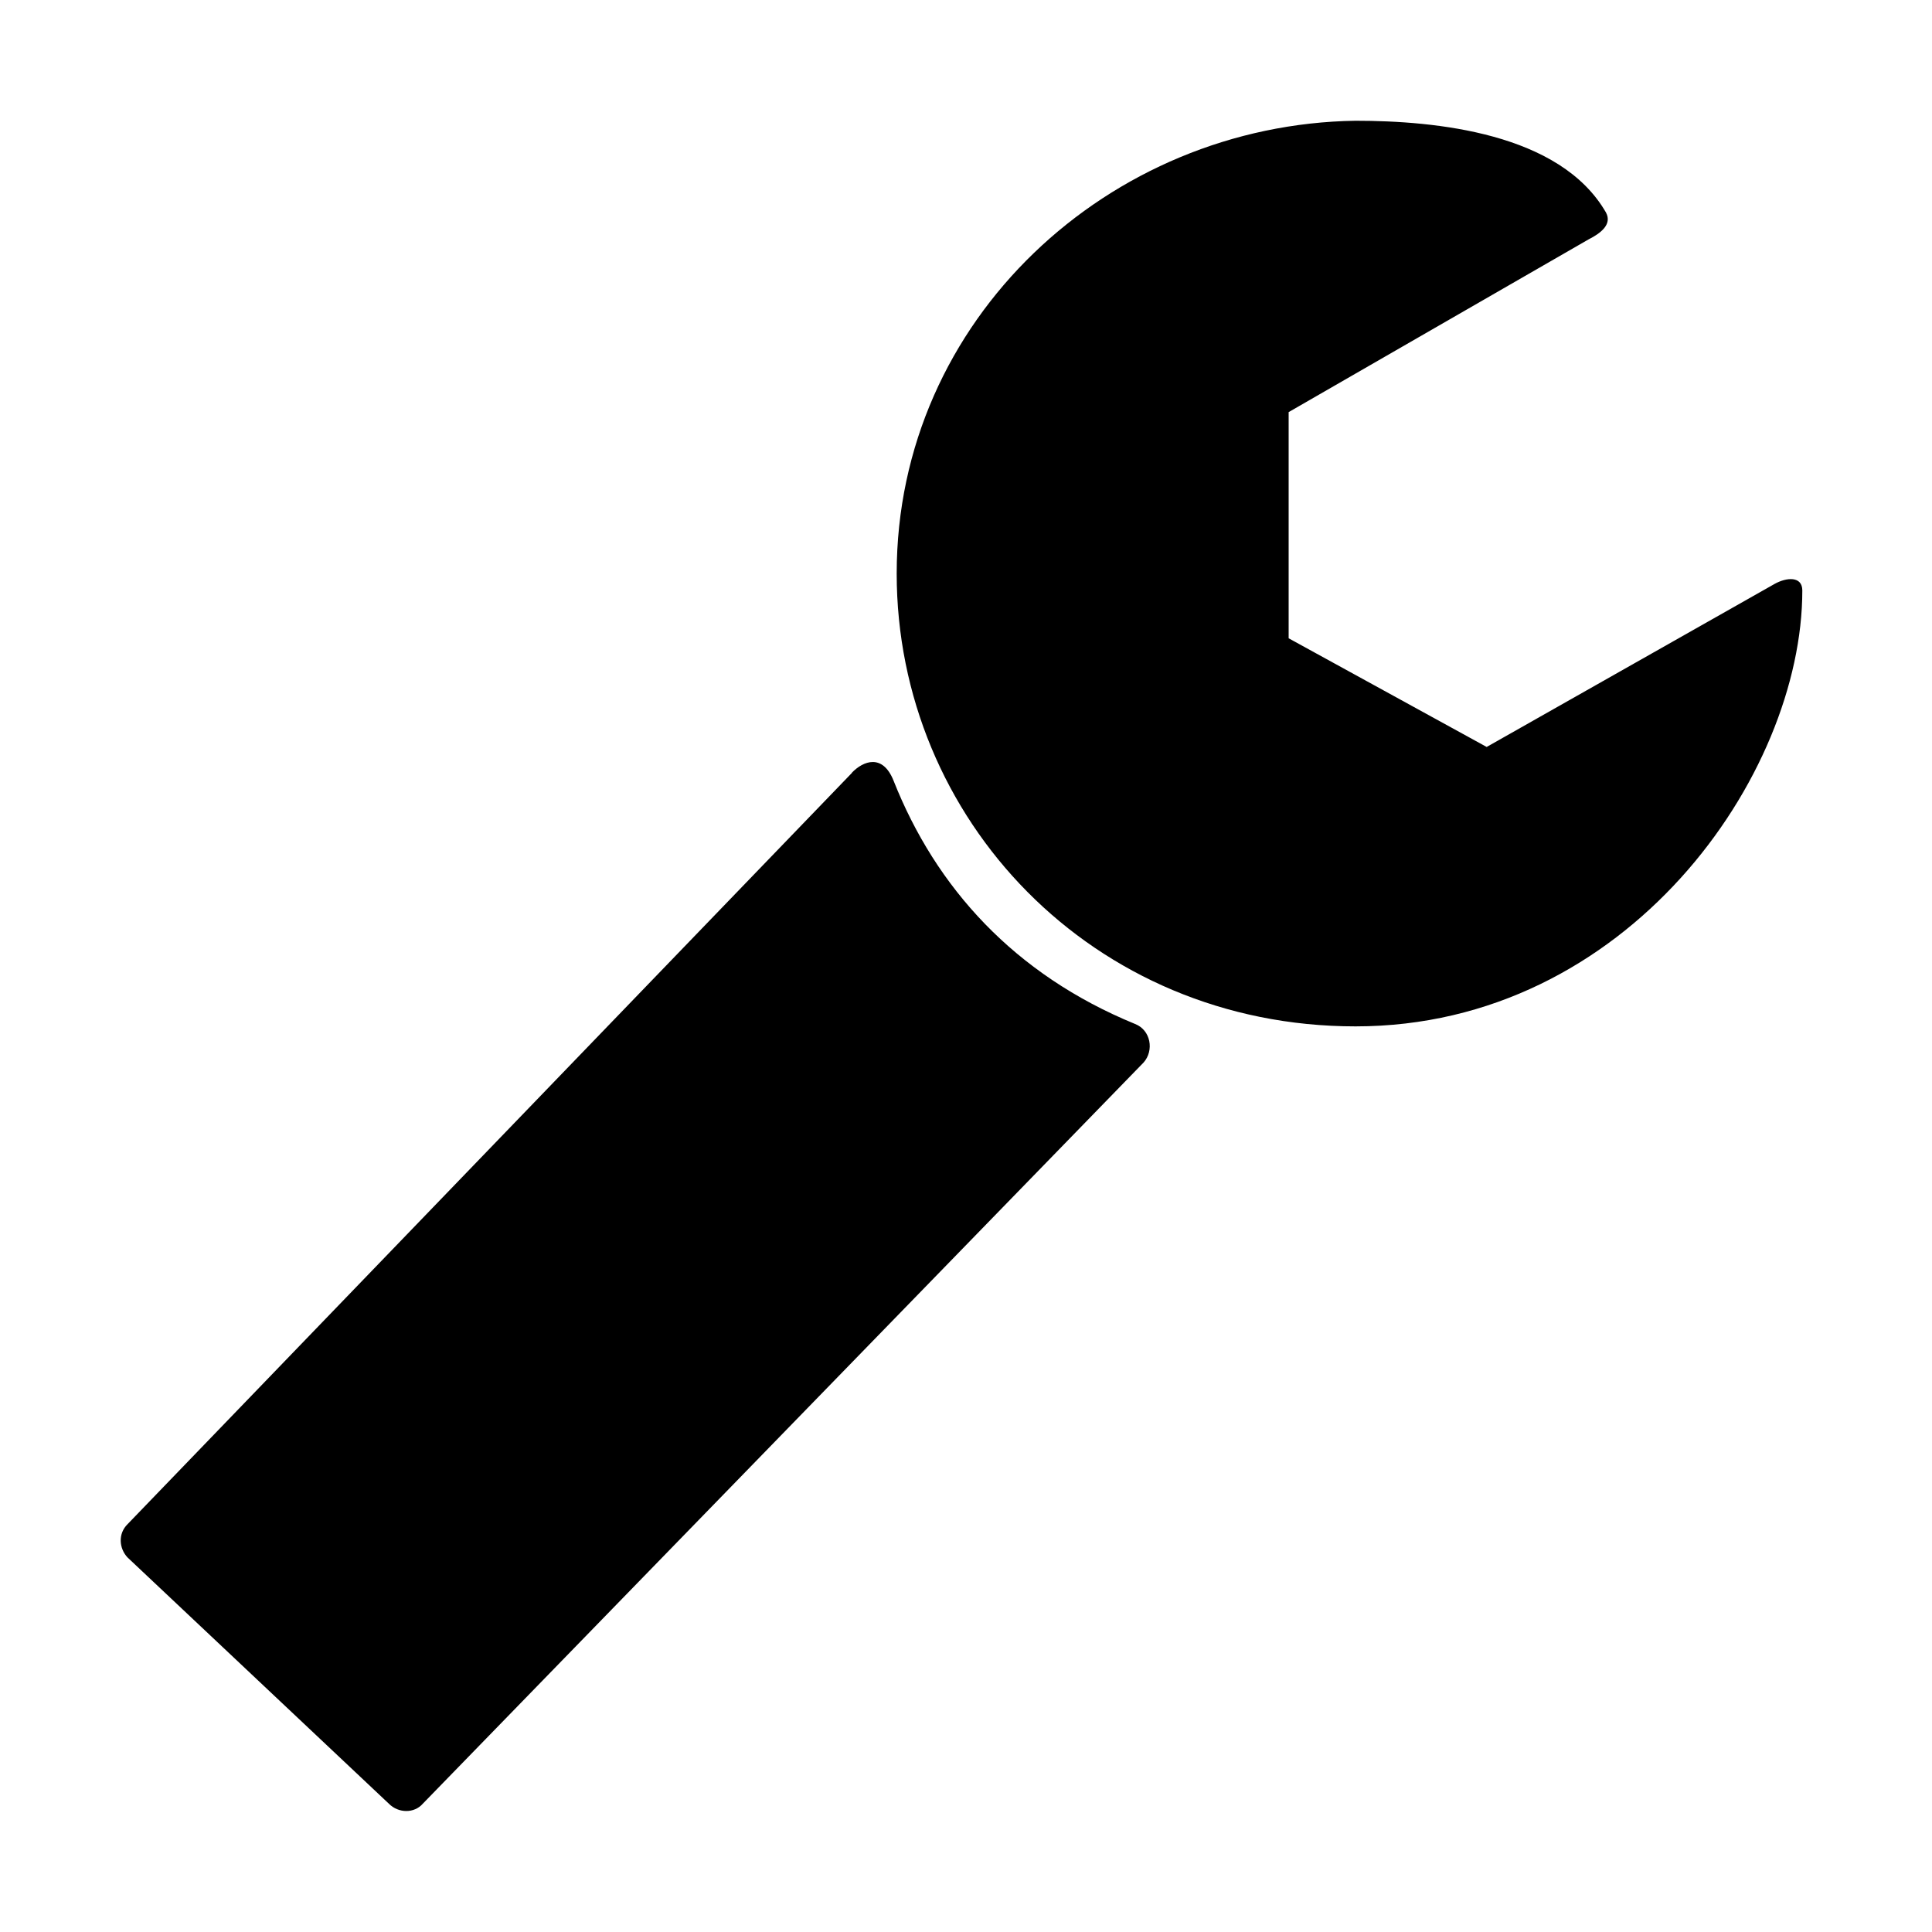
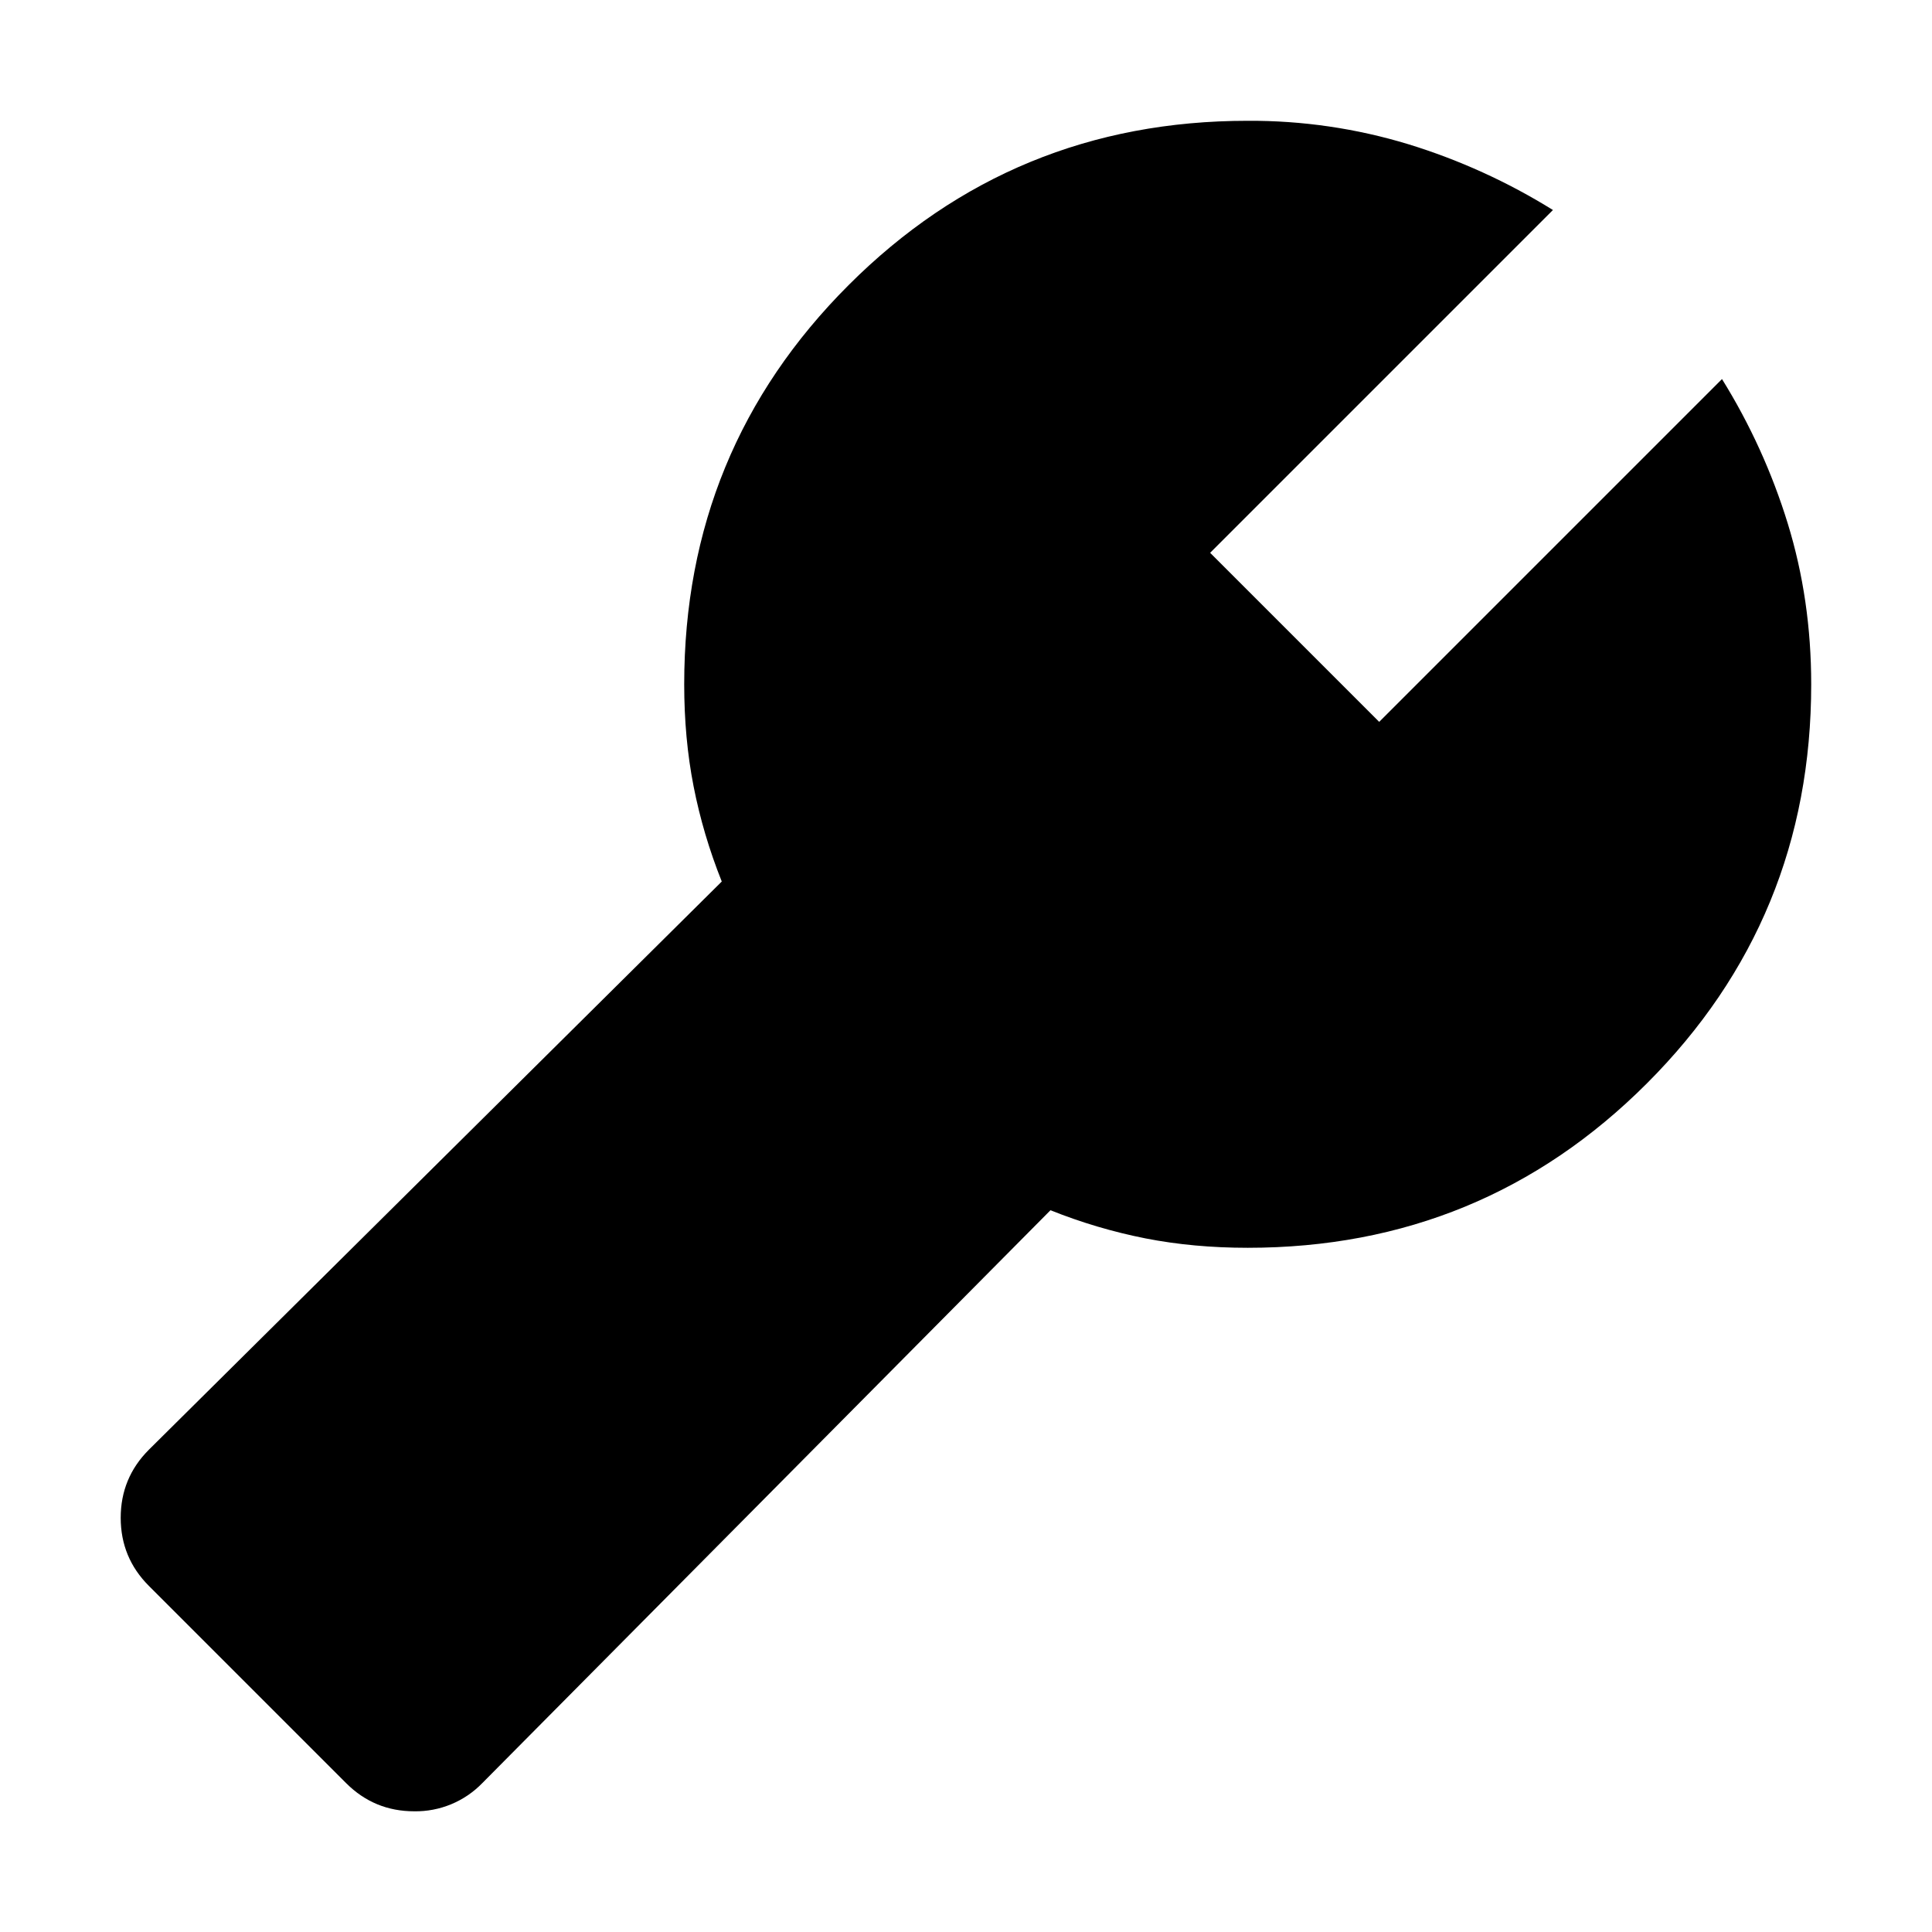
- <svg xmlns="http://www.w3.org/2000/svg" width="16" height="16" version="1.1" viewBox="0 0 16 16">
-   <path d="m11.226 1c-2.036 0.03-3.8 1.64-3.8 3.75 0 2.03 1.62 3.75 3.8 3.75 2.25 0 3.7-2.076 3.7-3.61 0-0.12-0.13-0.11-0.23-0.054l-2.384 1.35-1.64-0.9v-1.873l2.483-1.43c0.097-0.049 0.199-0.123 0.145-0.223-0.38-0.66-1.41-0.76-2.074-0.76zm-4.17 5.4-6 6.223c-0.08 0.079-0.07 0.2 0 0.275l2.165 2.04c0.08 0.08 0.21 0.08 0.28 0l5.969-6.138c0.09-0.1 0.06-0.27-0.07-0.32-1-0.41-1.65-1.13-2-2.015-0.09-0.225-0.25-0.165-0.346-0.065z" />
+ <svg xmlns="http://www.w3.org/2000/svg" viewBox="0 0 16 16" height="16" width="16" xml:space="preserve" style="fill-rule:evenodd;clip-rule:evenodd;stroke-linejoin:round;stroke-miterlimit:2">
+   <path d="m17.15 20.7-6.05-6.1a5.677 5.677 0 0 1-1.012.3c-.342.067-.705.1-1.088.1-1.667 0-3.083-.583-4.25-1.75C3.583 12.083 3 10.667 3 9c0-.6.083-1.171.25-1.713a6.58 6.58 0 0 1 .7-1.537L7.6 9.4l1.8-1.8-3.65-3.65a6.57 6.57 0 0 1 1.538-.7A5.773 5.773 0 0 1 9 3c1.667 0 3.083.583 4.25 1.75C14.417 5.917 15 7.333 15 9c0 .383-.033.746-.1 1.087-.067.342-.167.68-.3 1.013l6.1 6.05c.2.2.3.442.3.725s-.1.525-.3.725l-2.1 2.1c-.2.2-.442.3-.725.3a.988.988 0 0 1-.725-.3Z" style="fill-rule:nonzero" transform="matrix(-.77778 0 0 .77778 17.333 -1.333)" />
</svg>
